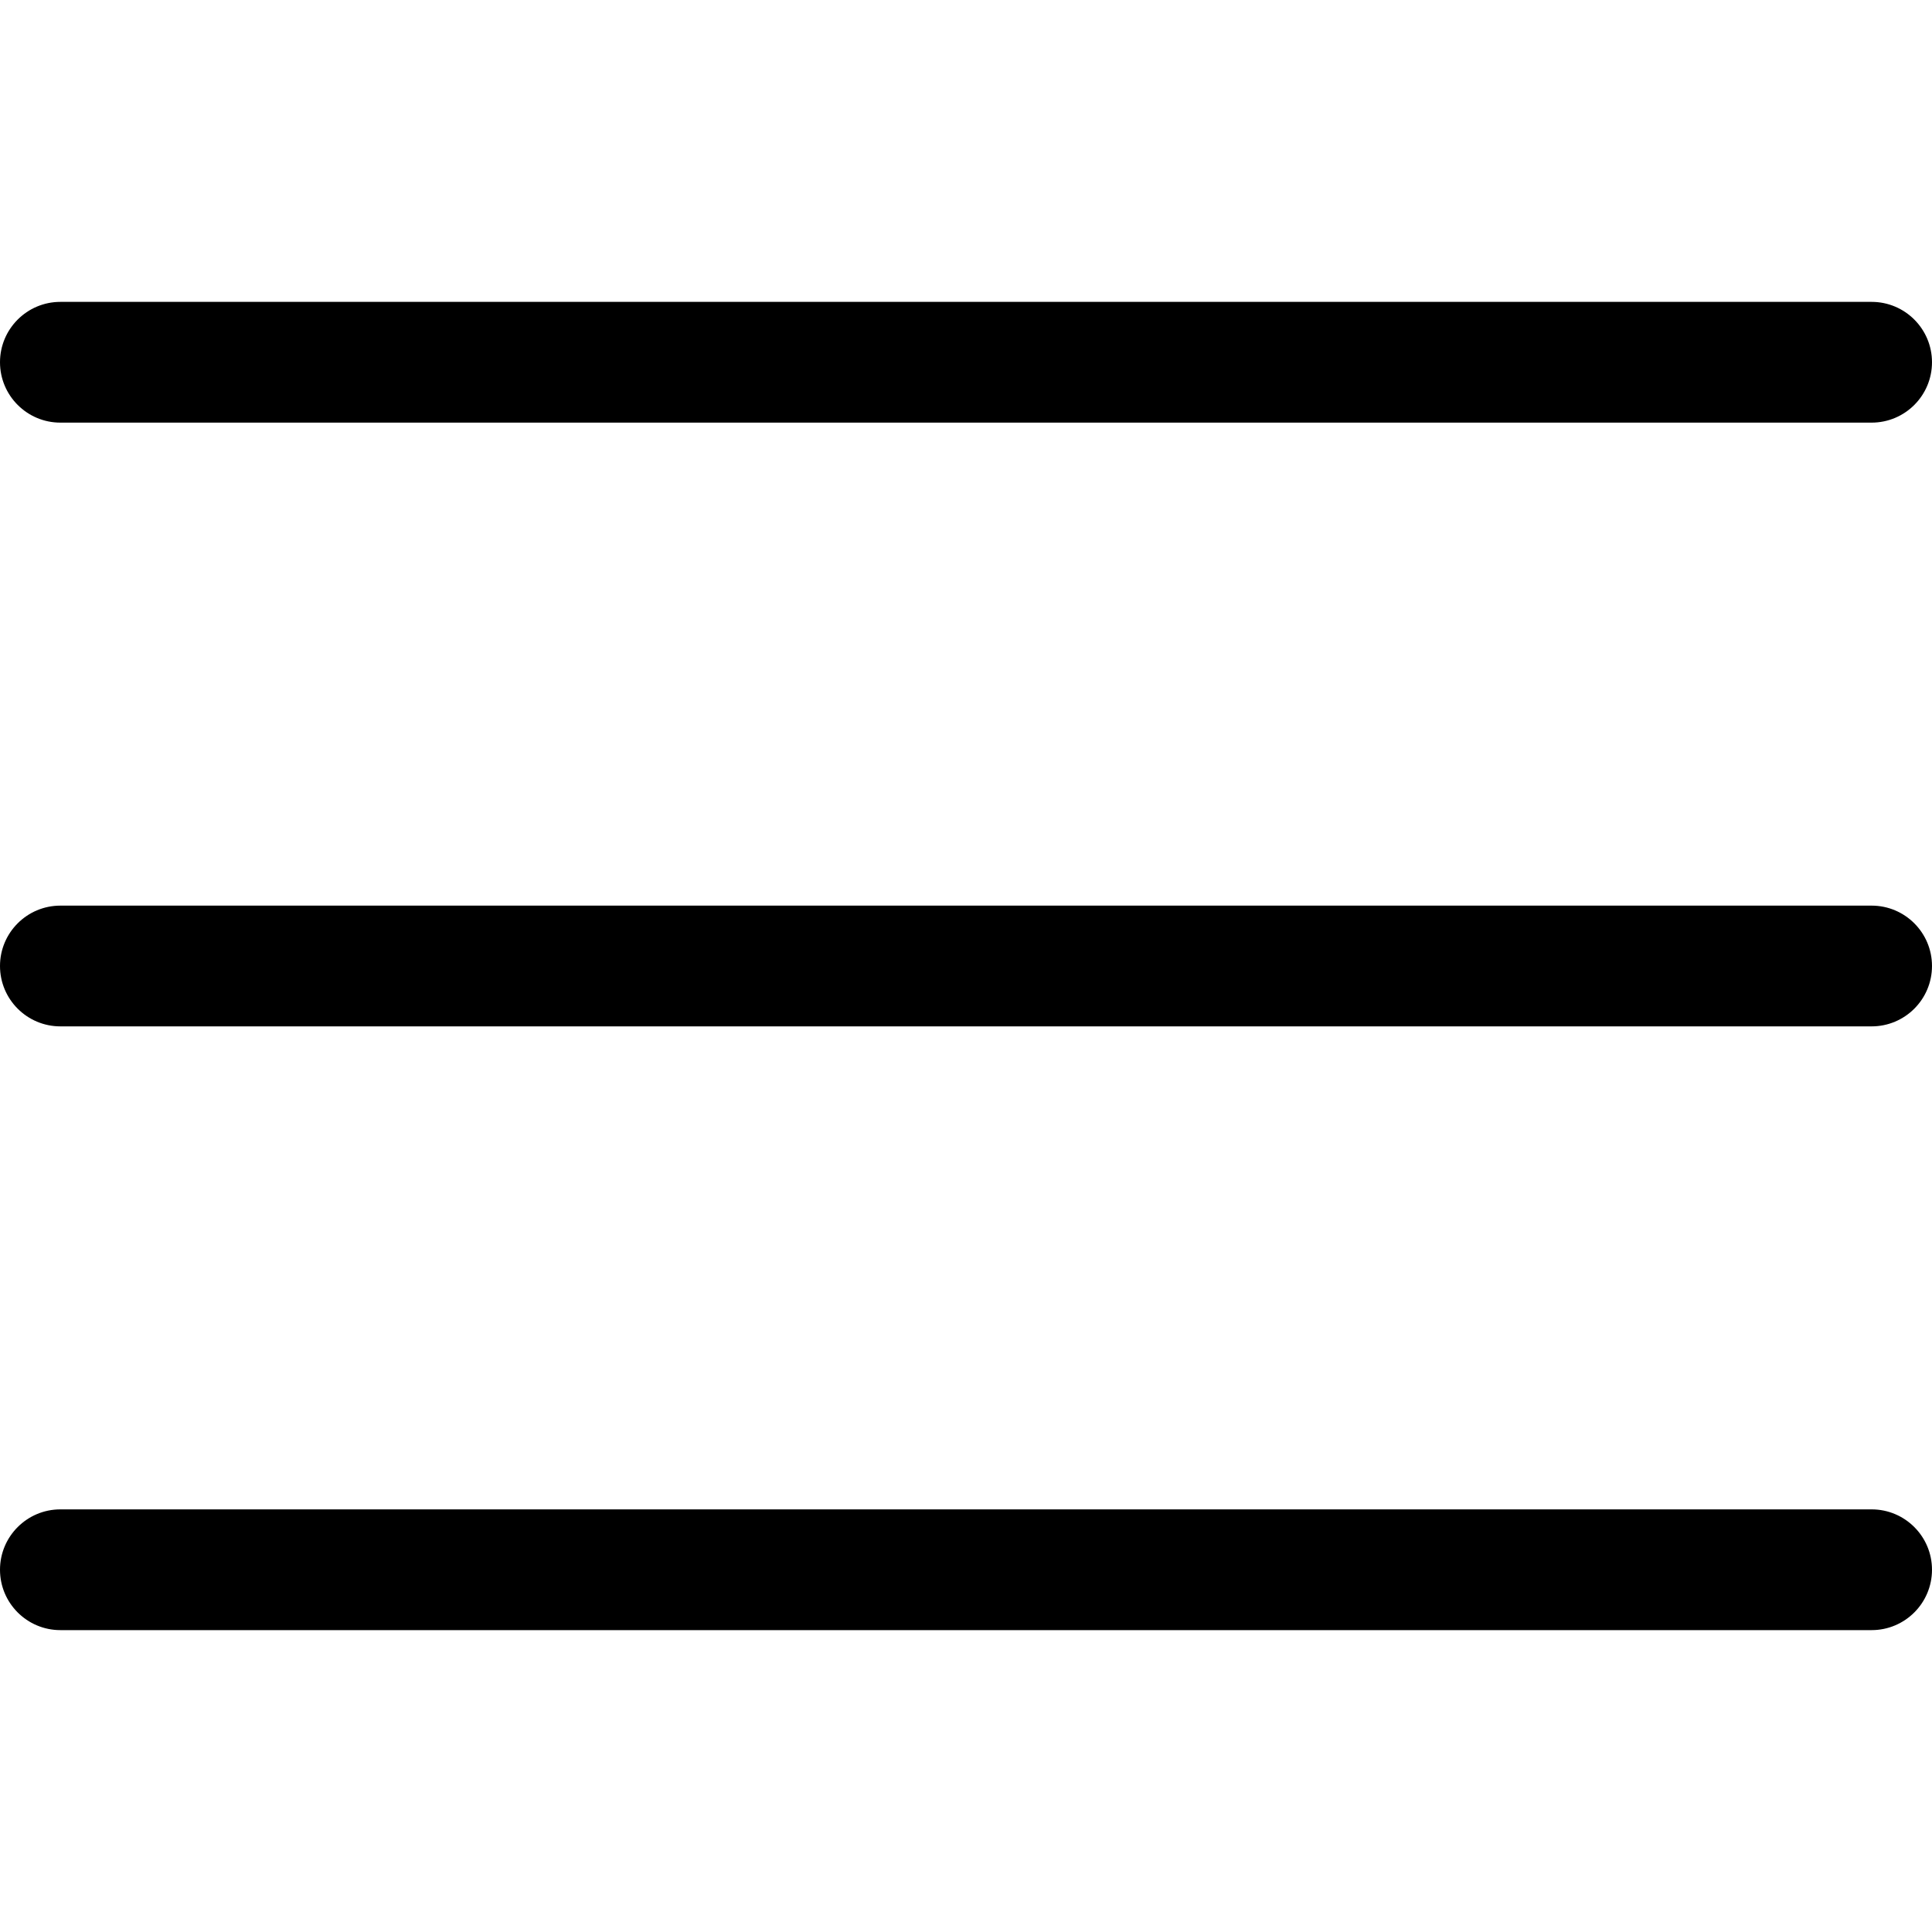
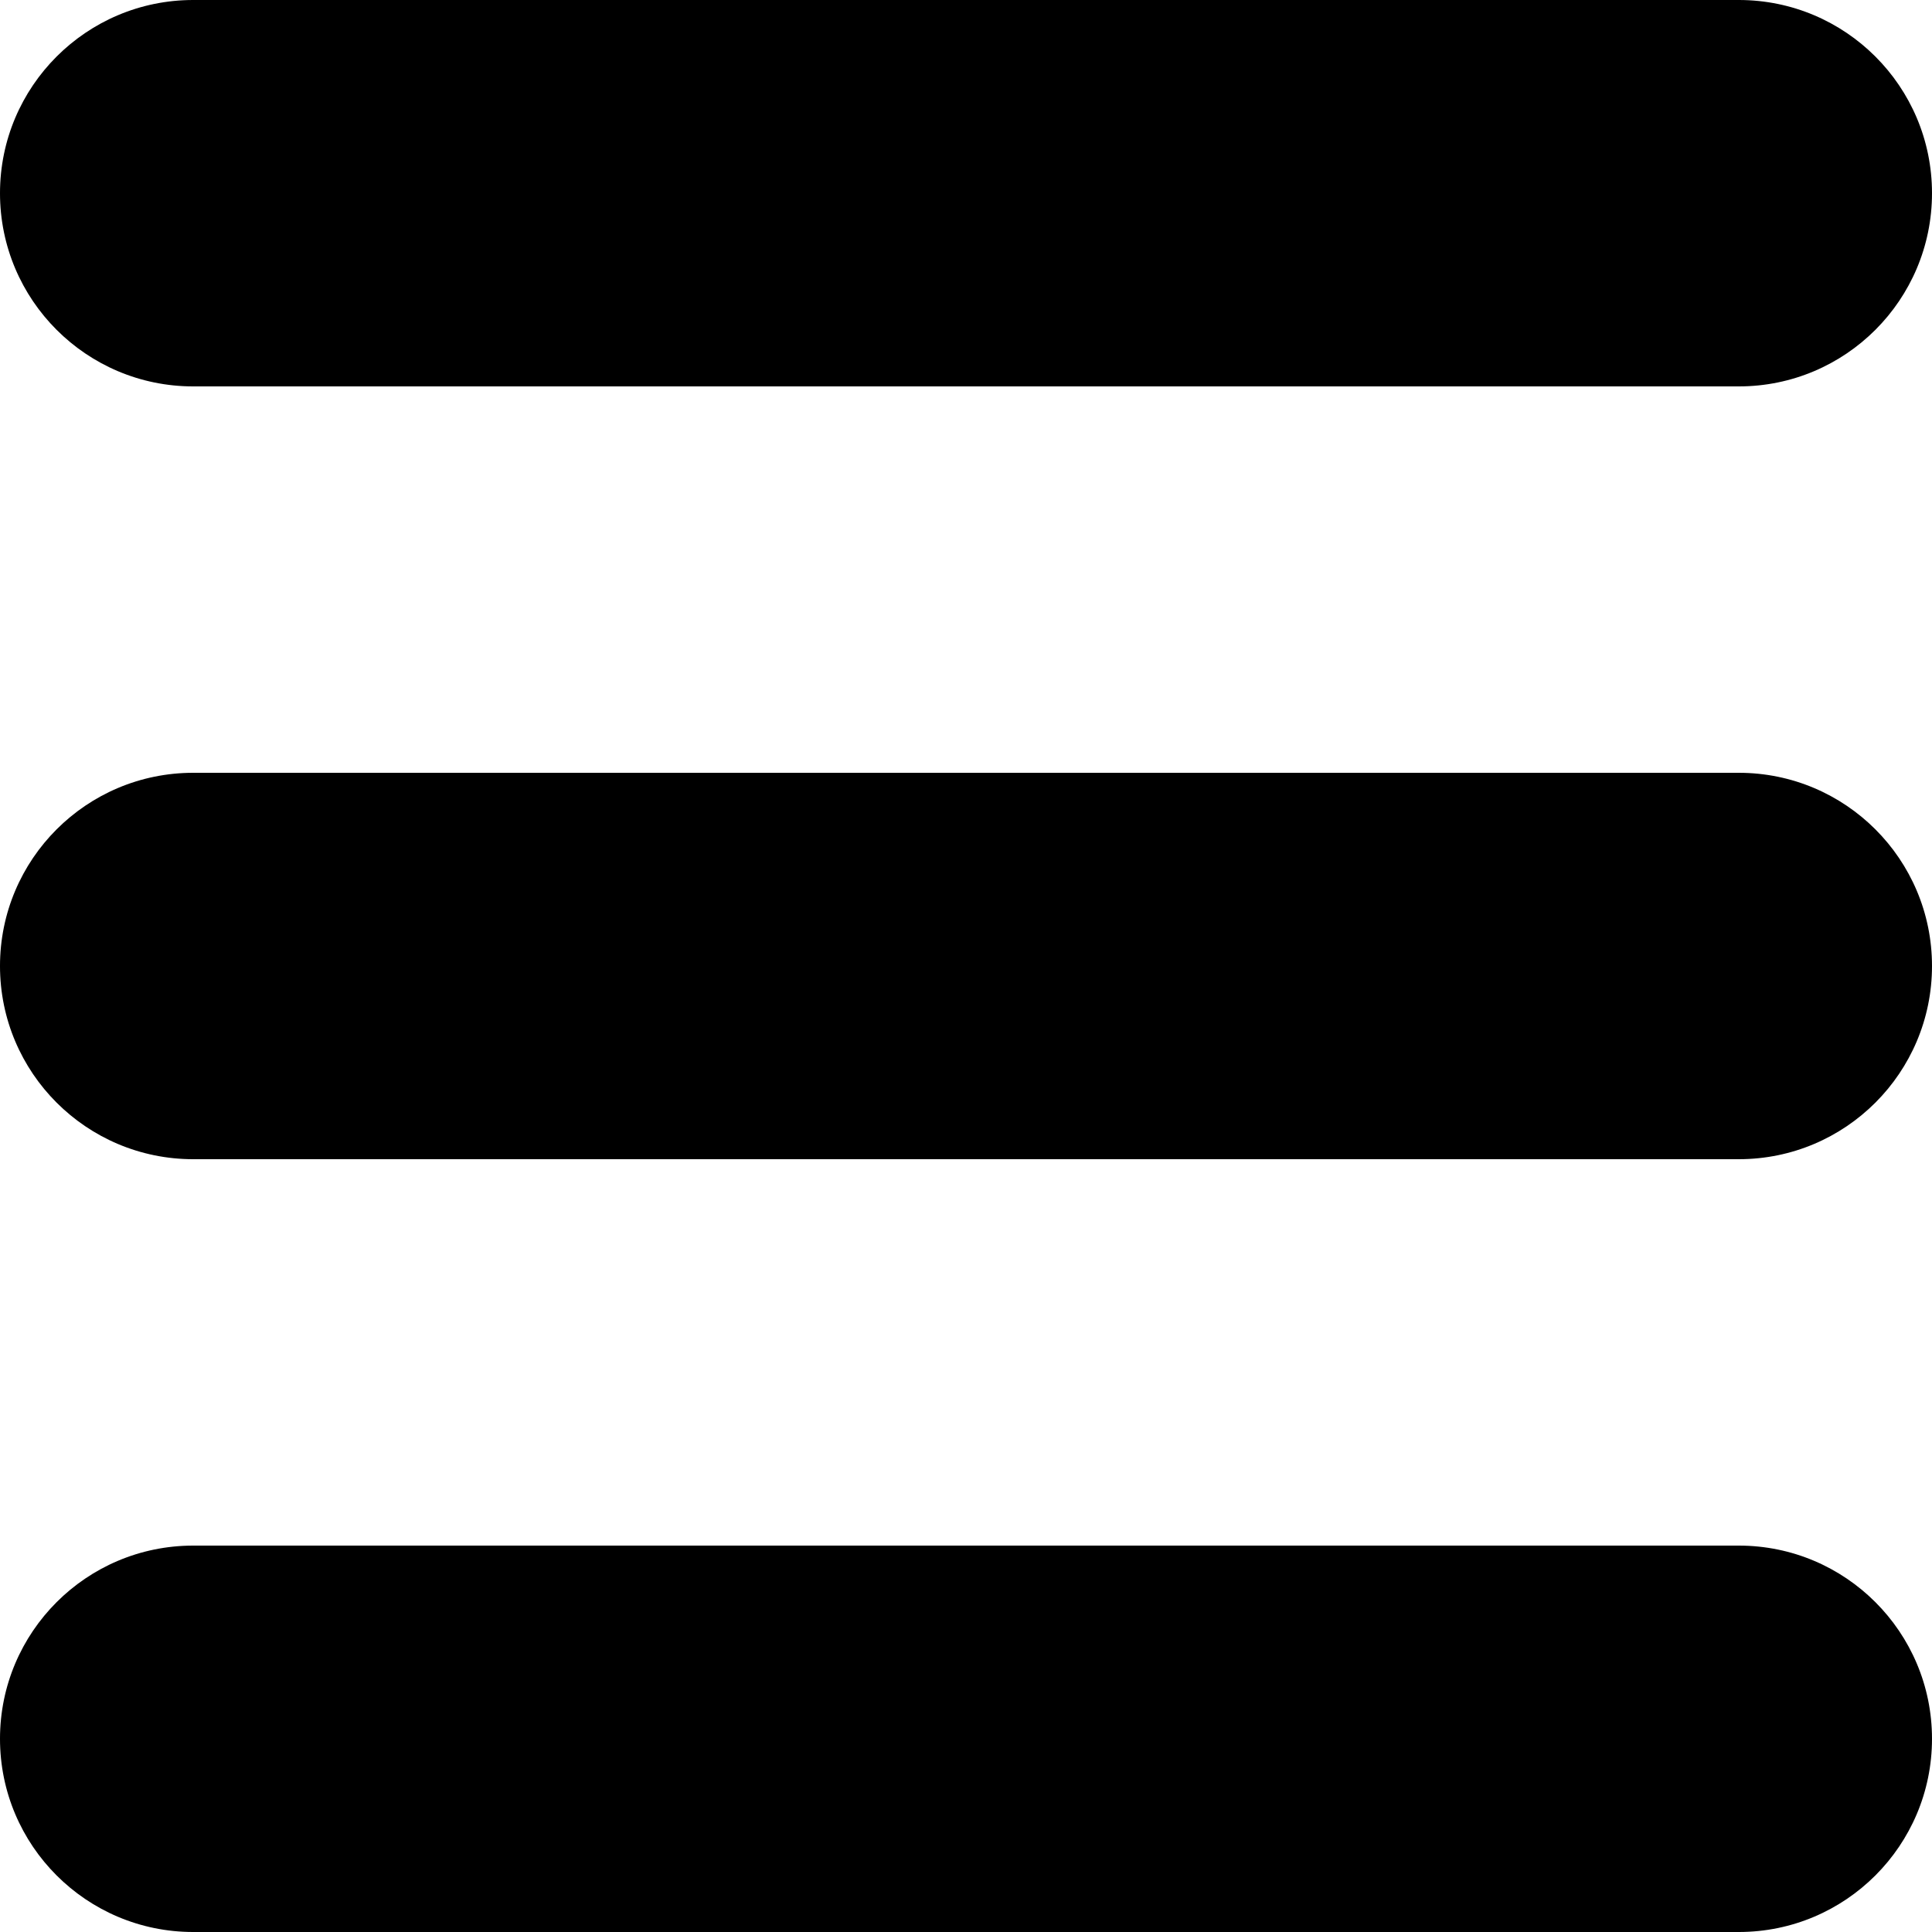
- <svg xmlns="http://www.w3.org/2000/svg" version="1.1" id="Capa_1" x="0px" y="0px" viewBox="0 0 384.97 384.97" style="enable-background:new 0 0 384.97 384.97;" xml:space="preserve">
-   <g>
-     <g id="Menu">
-       <path d="M12.03,84.212h360.909c6.641,0,12.03-5.39,12.03-12.03c0-6.641-5.39-12.03-12.03-12.03H12.03    C5.39,60.152,0,65.541,0,72.182C0,78.823,5.39,84.212,12.03,84.212z" />
-       <path d="M372.939,180.455H12.03c-6.641,0-12.03,5.39-12.03,12.03s5.39,12.03,12.03,12.03h360.909c6.641,0,12.03-5.39,12.03-12.03    S379.58,180.455,372.939,180.455z" />
-       <path d="M372.939,300.758H12.03c-6.641,0-12.03,5.39-12.03,12.03c0,6.641,5.39,12.03,12.03,12.03h360.909    c6.641,0,12.03-5.39,12.03-12.03C384.97,306.147,379.58,300.758,372.939,300.758z" />
-     </g>
-     <g>
- 	</g>
-     <g>
- 	</g>
-     <g>
- 	</g>
-     <g>
- 	</g>
-     <g>
- 	</g>
-     <g>
- 	</g>
+ <svg xmlns="http://www.w3.org/2000/svg" version="1.1" id="Layer_1" x="0px" y="0px" viewBox="0 0 150 150" style="enable-background:new 0 0 150 150;" xml:space="preserve">
+   <g id="XMLID_240_">
+     <path id="XMLID_241_" d="M15,30h120c8.284,0,15-6.716,15-15s-6.716-15-15-15H15C6.716,0,0,6.716,0,15S6.716,30,15,30z" />
+     <path id="XMLID_242_" d="M135,60H15C6.716,60,0,66.716,0,75s6.716,15,15,15h120c8.284,0,15-6.716,15-15S143.284,60,135,60z" />
+     <path id="XMLID_243_" d="M135,120H15c-8.284,0-15,6.716-15,15s6.716,15,15,15h120c8.284,0,15-6.716,15-15S143.284,120,135,120z" />
  </g>
  <g>
</g>
  <g>
</g>
  <g>
</g>
  <g>
</g>
  <g>
</g>
  <g>
</g>
  <g>
</g>
  <g>
</g>
  <g>
</g>
  <g>
</g>
  <g>
</g>
  <g>
</g>
  <g>
</g>
  <g>
</g>
  <g>
</g>
</svg>
